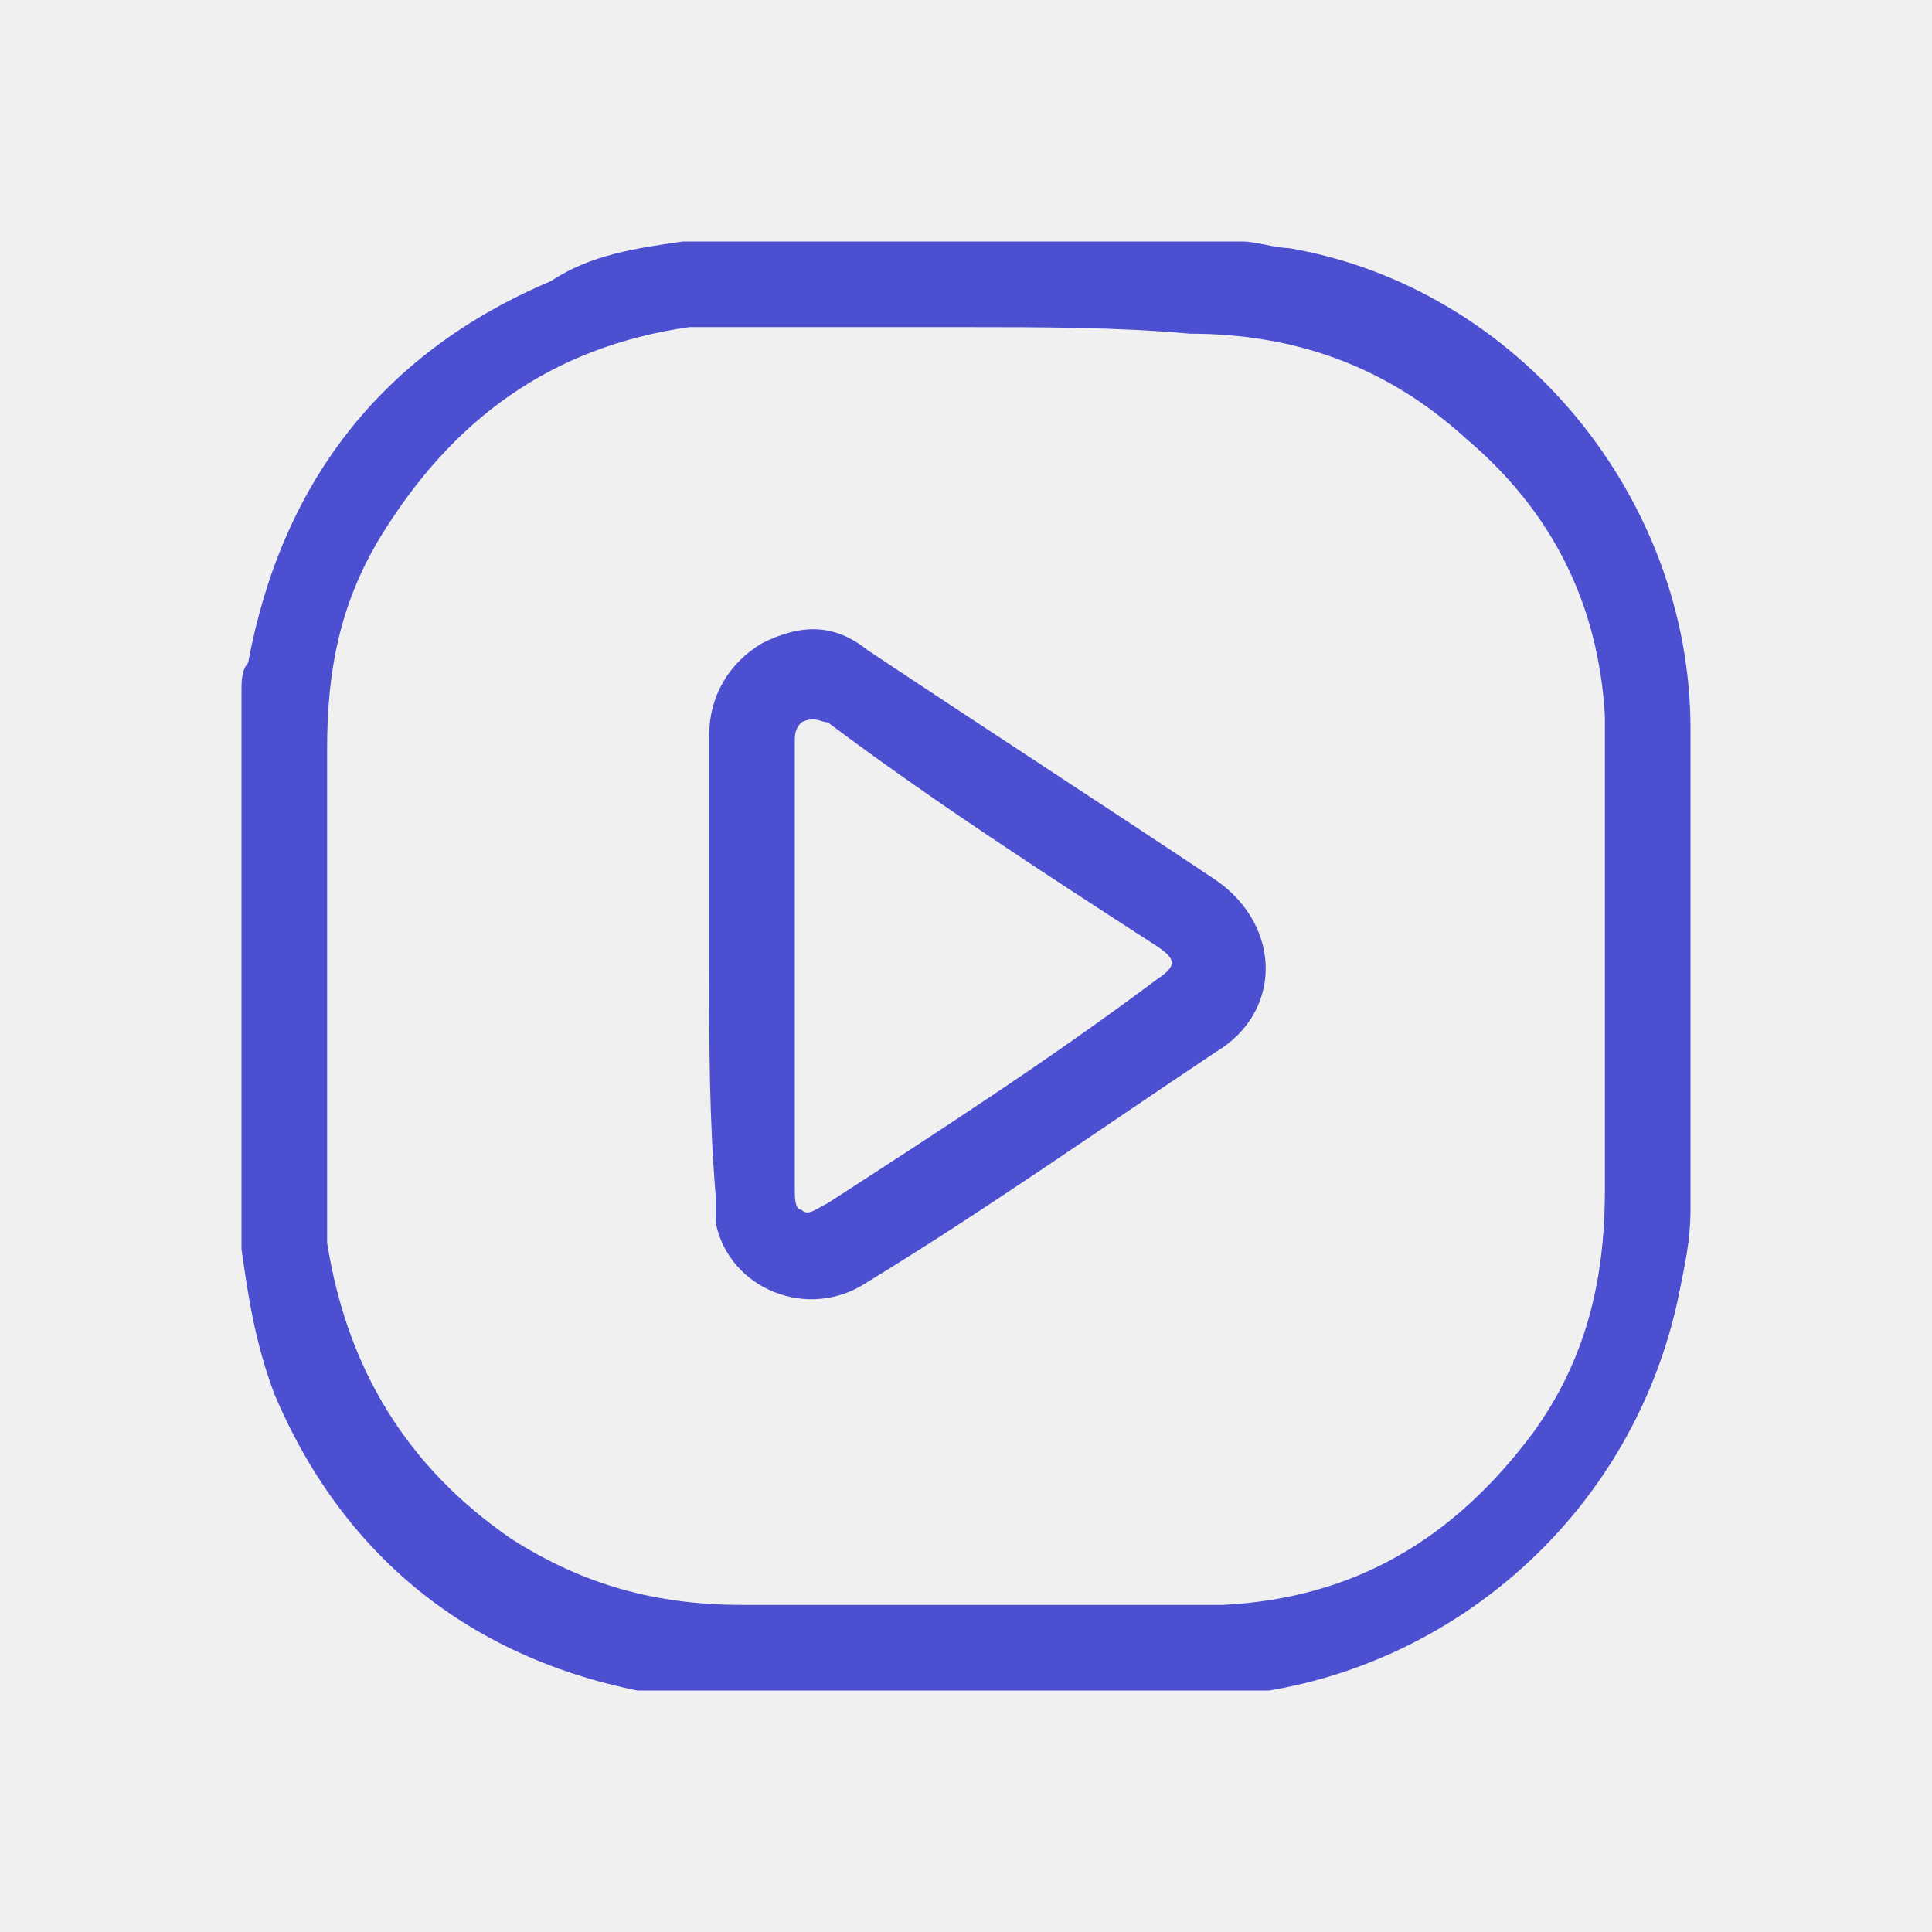
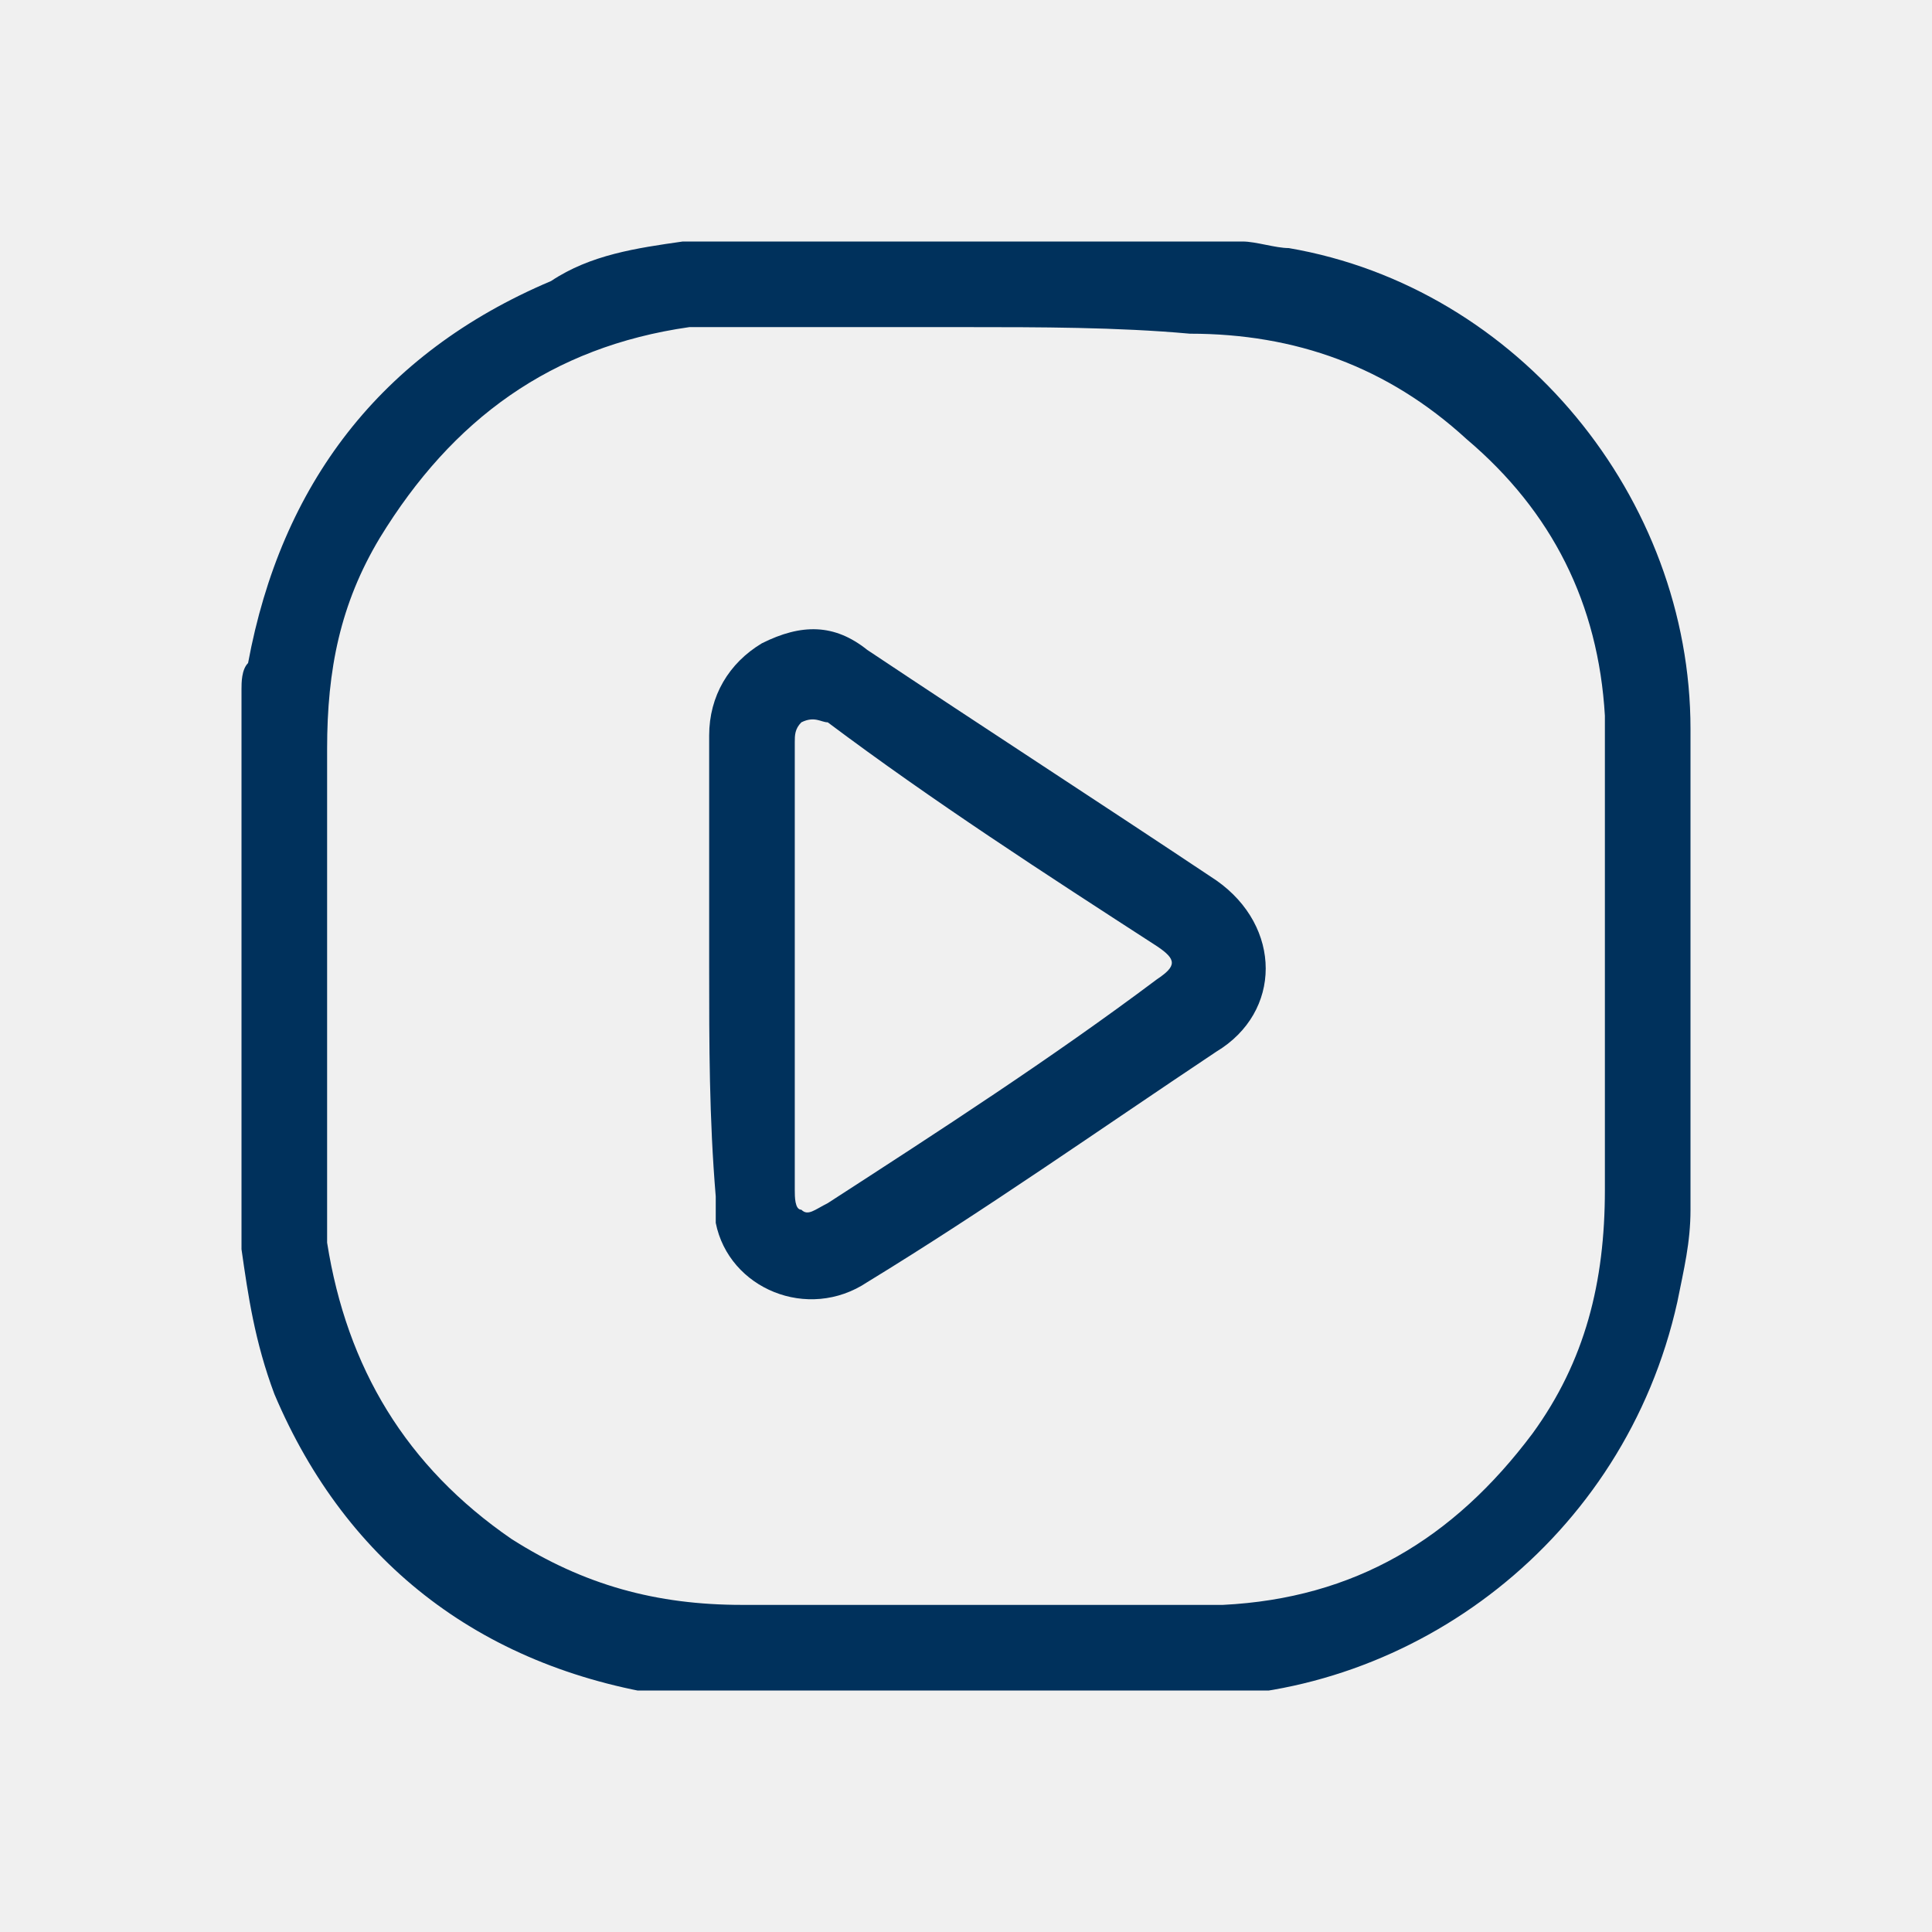
<svg xmlns="http://www.w3.org/2000/svg" width="32" height="32" viewBox="0 0 32 32" fill="none">
  <g clip-path="url(#clip0_4395_18173)">
-     <path d="M11.309 4C14.364 4 17.527 4 20.582 4C20.8 4 21.127 4.109 21.346 4.109C25.164 4.764 28 8.255 28 12.073C28 14.691 28 17.418 28 20.036C28 20.582 27.891 21.018 27.782 21.564C26.909 25.491 23.418 28.109 19.709 28.109C17.2 28.109 14.691 28.109 12.182 28.109C11.854 28.109 11.527 28.109 11.2 28.109C8.036 27.673 5.745 25.927 4.545 23.091C4.218 22.218 4.109 21.454 4 20.691C4 17.636 4 14.473 4 11.418C4 11.309 4 11.091 4.109 10.982C4.655 8.036 6.291 5.855 9.127 4.655C9.782 4.218 10.546 4.109 11.309 4ZM16 5.418C14.8 5.418 13.6 5.418 12.4 5.418C12.073 5.418 11.745 5.418 11.418 5.418C9.127 5.745 7.491 6.945 6.291 8.909C5.636 10 5.418 11.091 5.418 12.4C5.418 14.8 5.418 17.309 5.418 19.709C5.418 20.036 5.418 20.255 5.418 20.582C5.745 22.654 6.727 24.291 8.473 25.491C9.673 26.255 10.873 26.582 12.291 26.582C14.582 26.582 16.873 26.582 19.164 26.582C19.491 26.582 19.818 26.582 20.255 26.582C22.436 26.473 24.073 25.491 25.382 23.745C26.255 22.546 26.582 21.236 26.582 19.709C26.582 17.527 26.582 15.345 26.582 13.164C26.582 12.727 26.582 12.291 26.582 11.854C26.473 10 25.709 8.473 24.291 7.273C22.982 6.073 21.454 5.527 19.709 5.527C18.509 5.418 17.2 5.418 16 5.418Z" fill="#4D4FD1" />
-     <path d="M11.746 16.001C11.746 14.691 11.746 13.492 11.746 12.182C11.746 11.528 12.073 10.982 12.619 10.655C13.273 10.328 13.819 10.328 14.364 10.764C16.328 12.073 18.183 13.273 20.146 14.582C21.237 15.346 21.237 16.764 20.146 17.419C18.183 18.728 16.328 20.037 14.364 21.237C13.383 21.892 12.073 21.346 11.855 20.255C11.855 20.146 11.855 19.928 11.855 19.819C11.746 18.51 11.746 17.31 11.746 16.001ZM13.164 16.001C13.164 17.201 13.164 18.51 13.164 19.71C13.164 19.819 13.164 20.037 13.273 20.037C13.383 20.146 13.492 20.037 13.71 19.928C15.564 18.728 17.419 17.528 19.164 16.219C19.491 16.001 19.491 15.892 19.164 15.673C17.31 14.473 15.455 13.273 13.71 11.964C13.601 11.964 13.492 11.855 13.273 11.964C13.164 12.073 13.164 12.182 13.164 12.291C13.164 13.601 13.164 14.801 13.164 16.001Z" fill="#4D4FD1" />
+     <path d="M11.309 4C14.364 4 17.527 4 20.582 4C20.8 4 21.127 4.109 21.346 4.109C25.164 4.764 28 8.255 28 12.073C28 14.691 28 17.418 28 20.036C28 20.582 27.891 21.018 27.782 21.564C26.909 25.491 23.418 28.109 19.709 28.109C17.2 28.109 14.691 28.109 12.182 28.109C11.854 28.109 11.527 28.109 11.2 28.109C8.036 27.673 5.745 25.927 4.545 23.091C4.218 22.218 4.109 21.454 4 20.691C4 17.636 4 14.473 4 11.418C4 11.309 4 11.091 4.109 10.982C4.655 8.036 6.291 5.855 9.127 4.655C9.782 4.218 10.546 4.109 11.309 4ZM16 5.418C14.8 5.418 13.6 5.418 12.4 5.418C12.073 5.418 11.745 5.418 11.418 5.418C9.127 5.745 7.491 6.945 6.291 8.909C5.636 10 5.418 11.091 5.418 12.4C5.418 14.8 5.418 17.309 5.418 19.709C5.418 20.036 5.418 20.255 5.418 20.582C5.745 22.654 6.727 24.291 8.473 25.491C9.673 26.255 10.873 26.582 12.291 26.582C14.582 26.582 16.873 26.582 19.164 26.582C19.491 26.582 19.818 26.582 20.255 26.582C22.436 26.473 24.073 25.491 25.382 23.745C26.255 22.546 26.582 21.236 26.582 19.709C26.582 17.527 26.582 15.345 26.582 13.164C26.582 12.727 26.582 12.291 26.582 11.854C26.473 10 25.709 8.473 24.291 7.273C22.982 6.073 21.454 5.527 19.709 5.527C18.509 5.418 17.2 5.418 16 5.418Z" fill="#00315C" />
+     <path d="M11.746 16.001C11.746 14.691 11.746 13.492 11.746 12.182C11.746 11.528 12.073 10.982 12.619 10.655C13.273 10.328 13.819 10.328 14.364 10.764C16.328 12.073 18.183 13.273 20.146 14.582C21.237 15.346 21.237 16.764 20.146 17.419C18.183 18.728 16.328 20.037 14.364 21.237C13.383 21.892 12.073 21.346 11.855 20.255C11.855 20.146 11.855 19.928 11.855 19.819C11.746 18.51 11.746 17.31 11.746 16.001ZM13.164 16.001C13.164 17.201 13.164 18.51 13.164 19.71C13.164 19.819 13.164 20.037 13.273 20.037C13.383 20.146 13.492 20.037 13.71 19.928C15.564 18.728 17.419 17.528 19.164 16.219C19.491 16.001 19.491 15.892 19.164 15.673C17.31 14.473 15.455 13.273 13.71 11.964C13.601 11.964 13.492 11.855 13.273 11.964C13.164 12.073 13.164 12.182 13.164 12.291C13.164 13.601 13.164 14.801 13.164 16.001Z" fill="#00315C" />
  </g>
  <defs>
    <clipPath id="clip0_4395_18173">
      <rect width="24" height="24" fill="white" transform="translate(4 4)" />
    </clipPath>
  </defs>
</svg>
